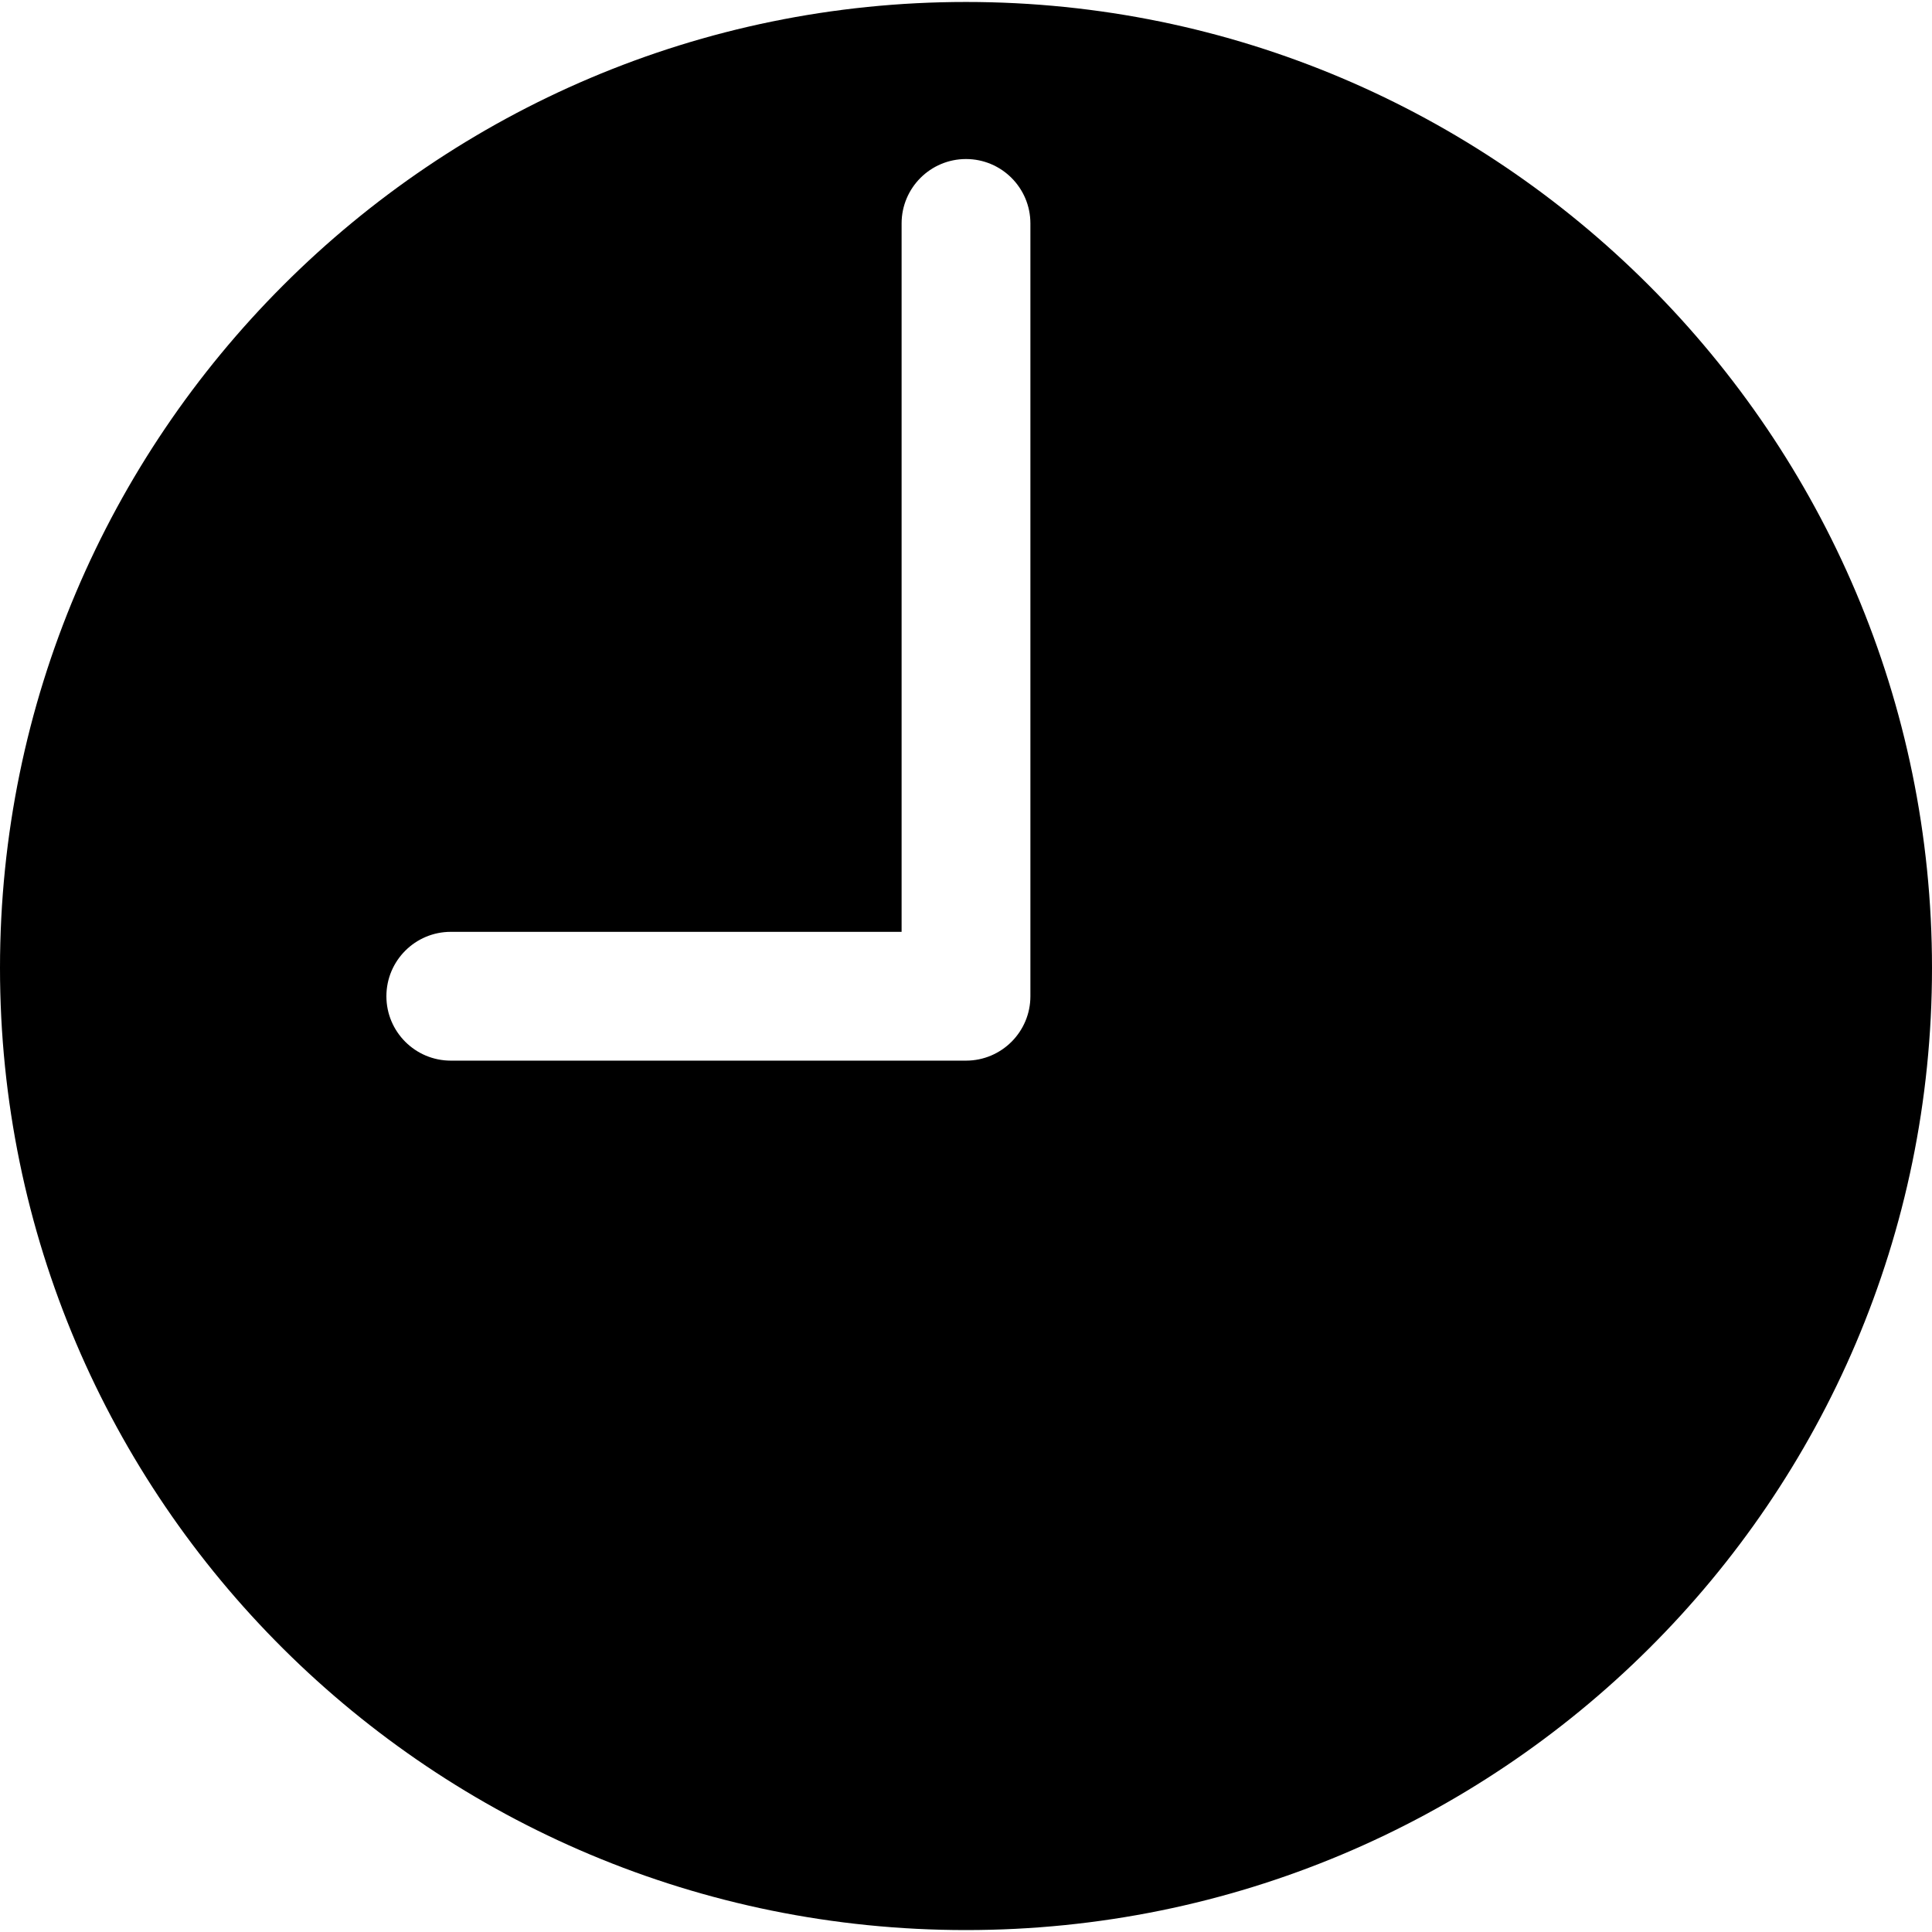
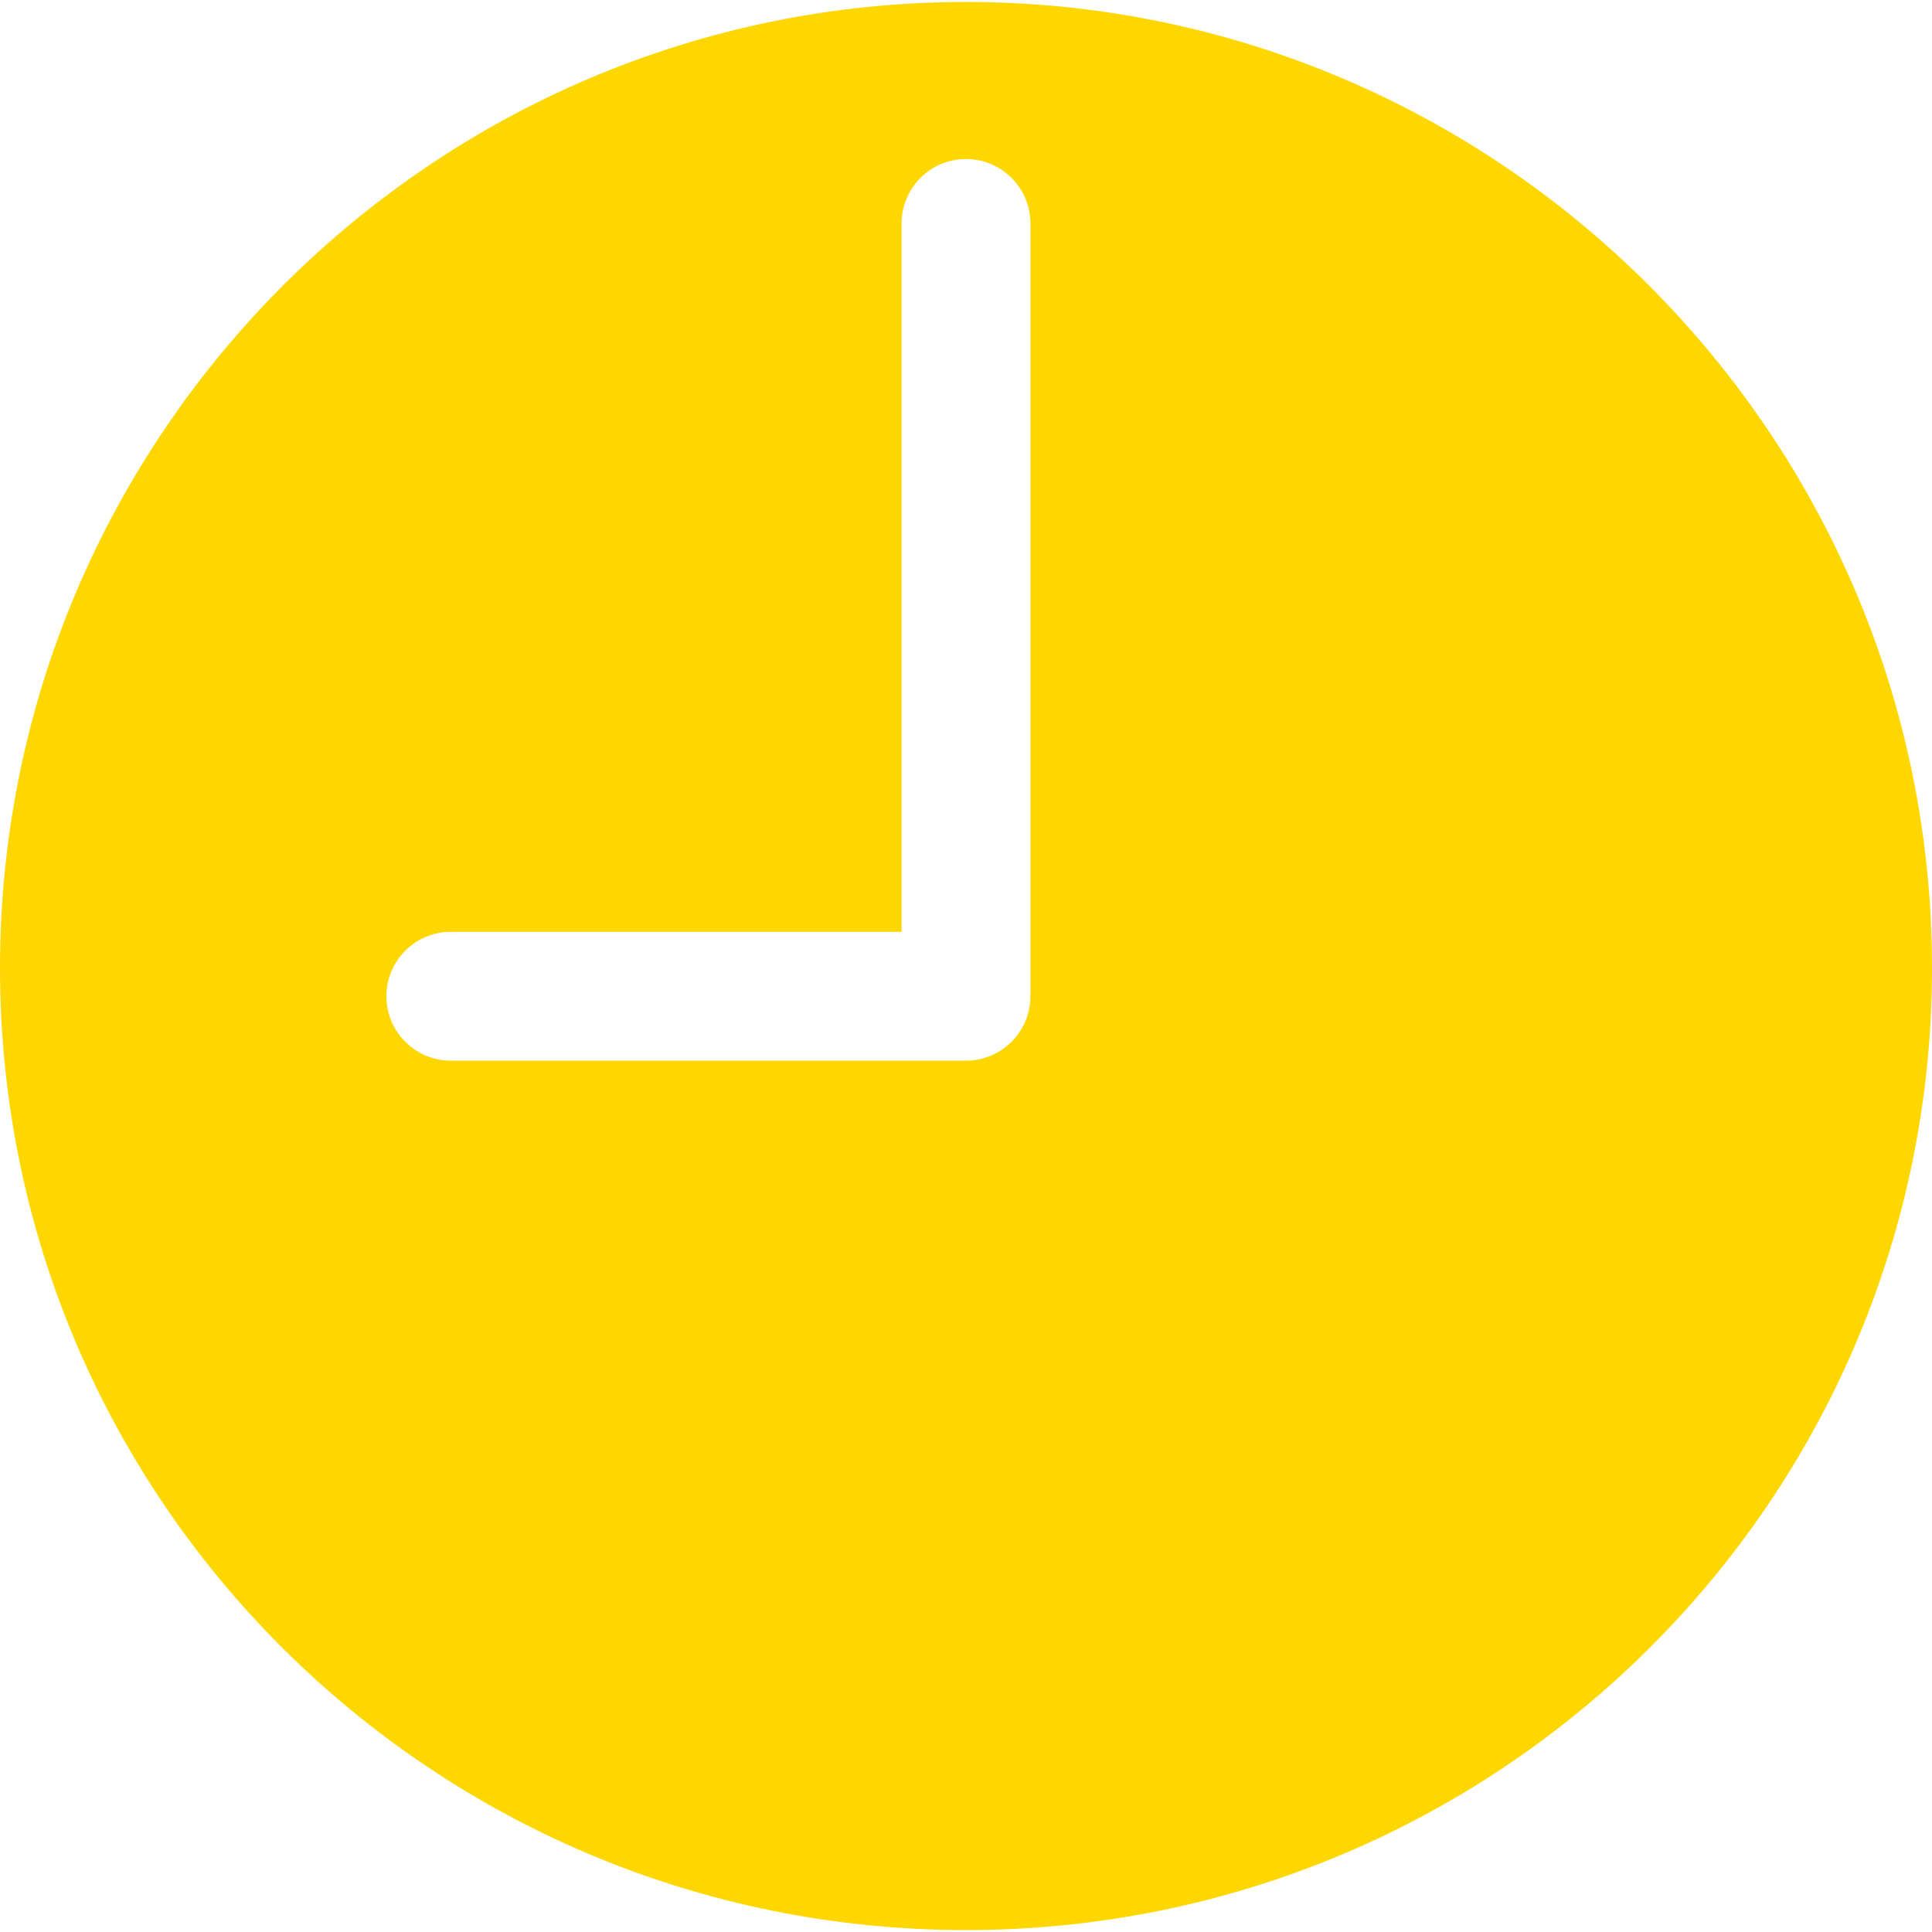
- <svg xmlns="http://www.w3.org/2000/svg" fill="#000000" height="800px" width="800px" version="1.1" id="Capa_1" viewBox="0 0 60 60" xml:space="preserve">
+ <svg xmlns="http://www.w3.org/2000/svg" fill="#FFD700" height="800px" width="800px" version="1.1" id="Capa_1" viewBox="0 0 60 60" xml:space="preserve">
  <path d="M30,0.061c-16.542,0-30,13.458-30,30s13.458,29.879,30,29.879s30-13.337,30-29.879S46.542,0.061,30,0.061z M32,30.939  c0,1.104-0.896,2-2,2H14c-1.104,0-2-0.896-2-2s0.896-2,2-2h14v-22c0-1.104,0.896-2,2-2s2,0.896,2,2V30.939z" />
</svg>
